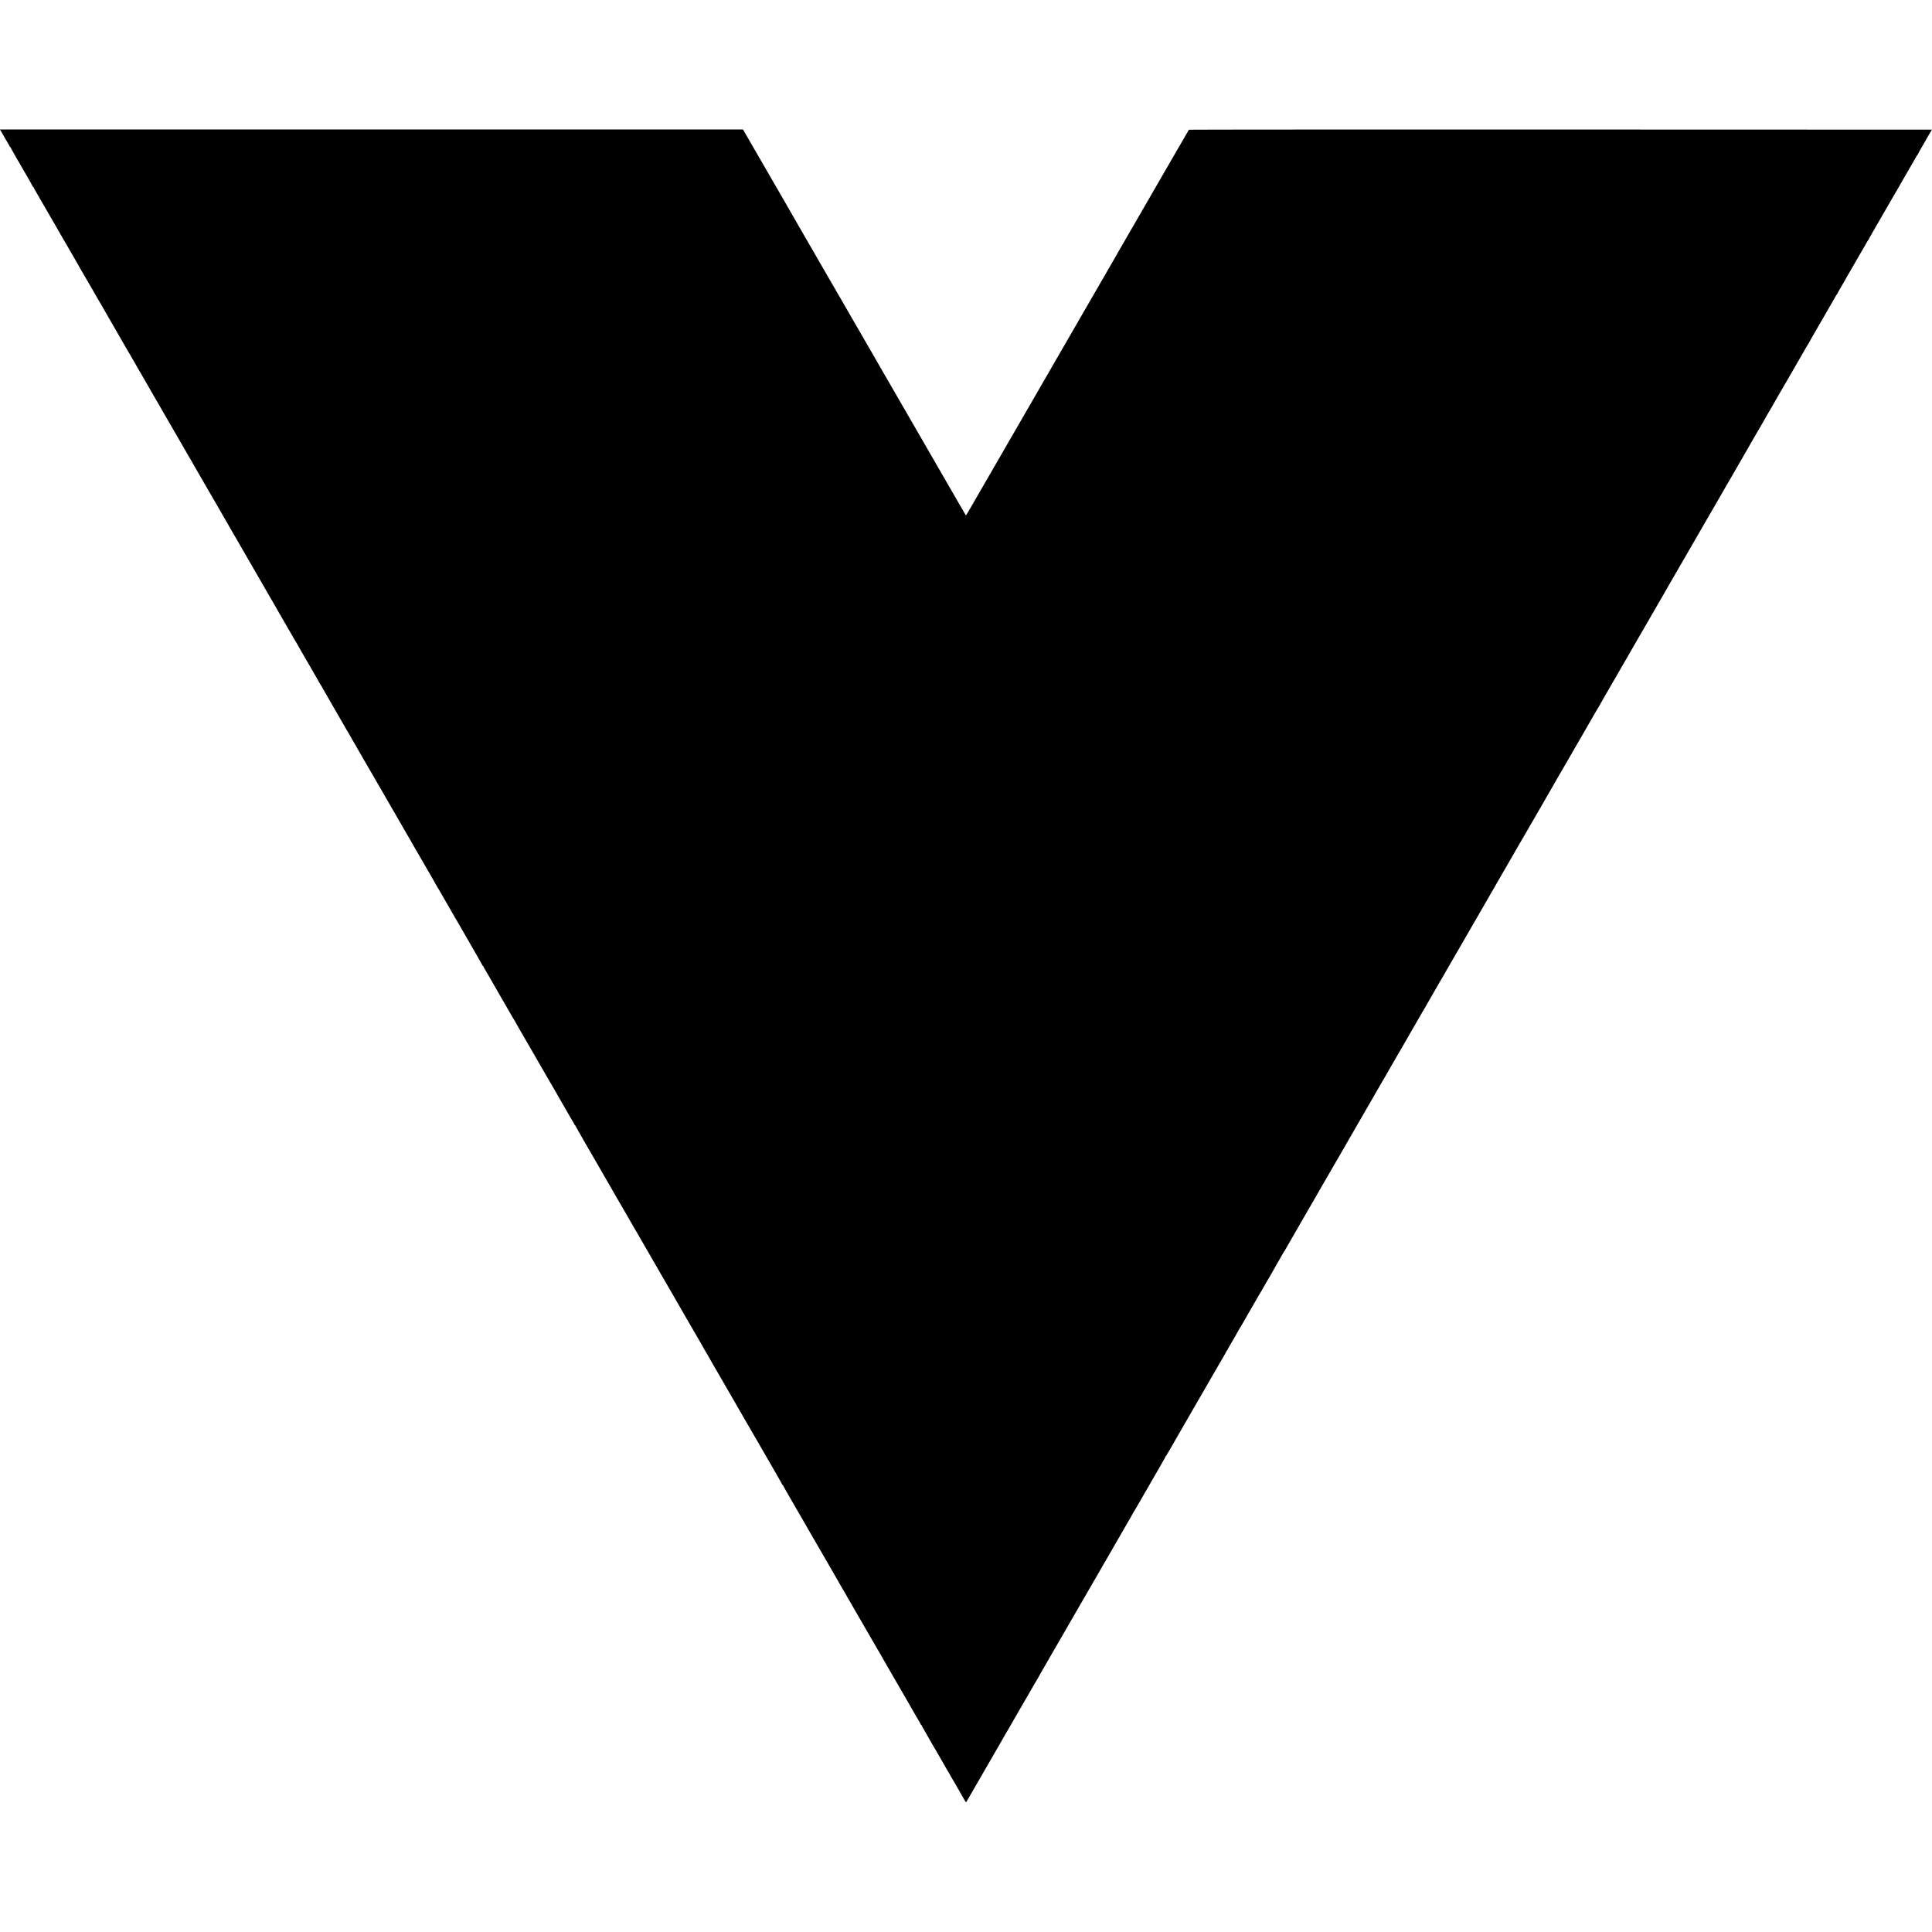
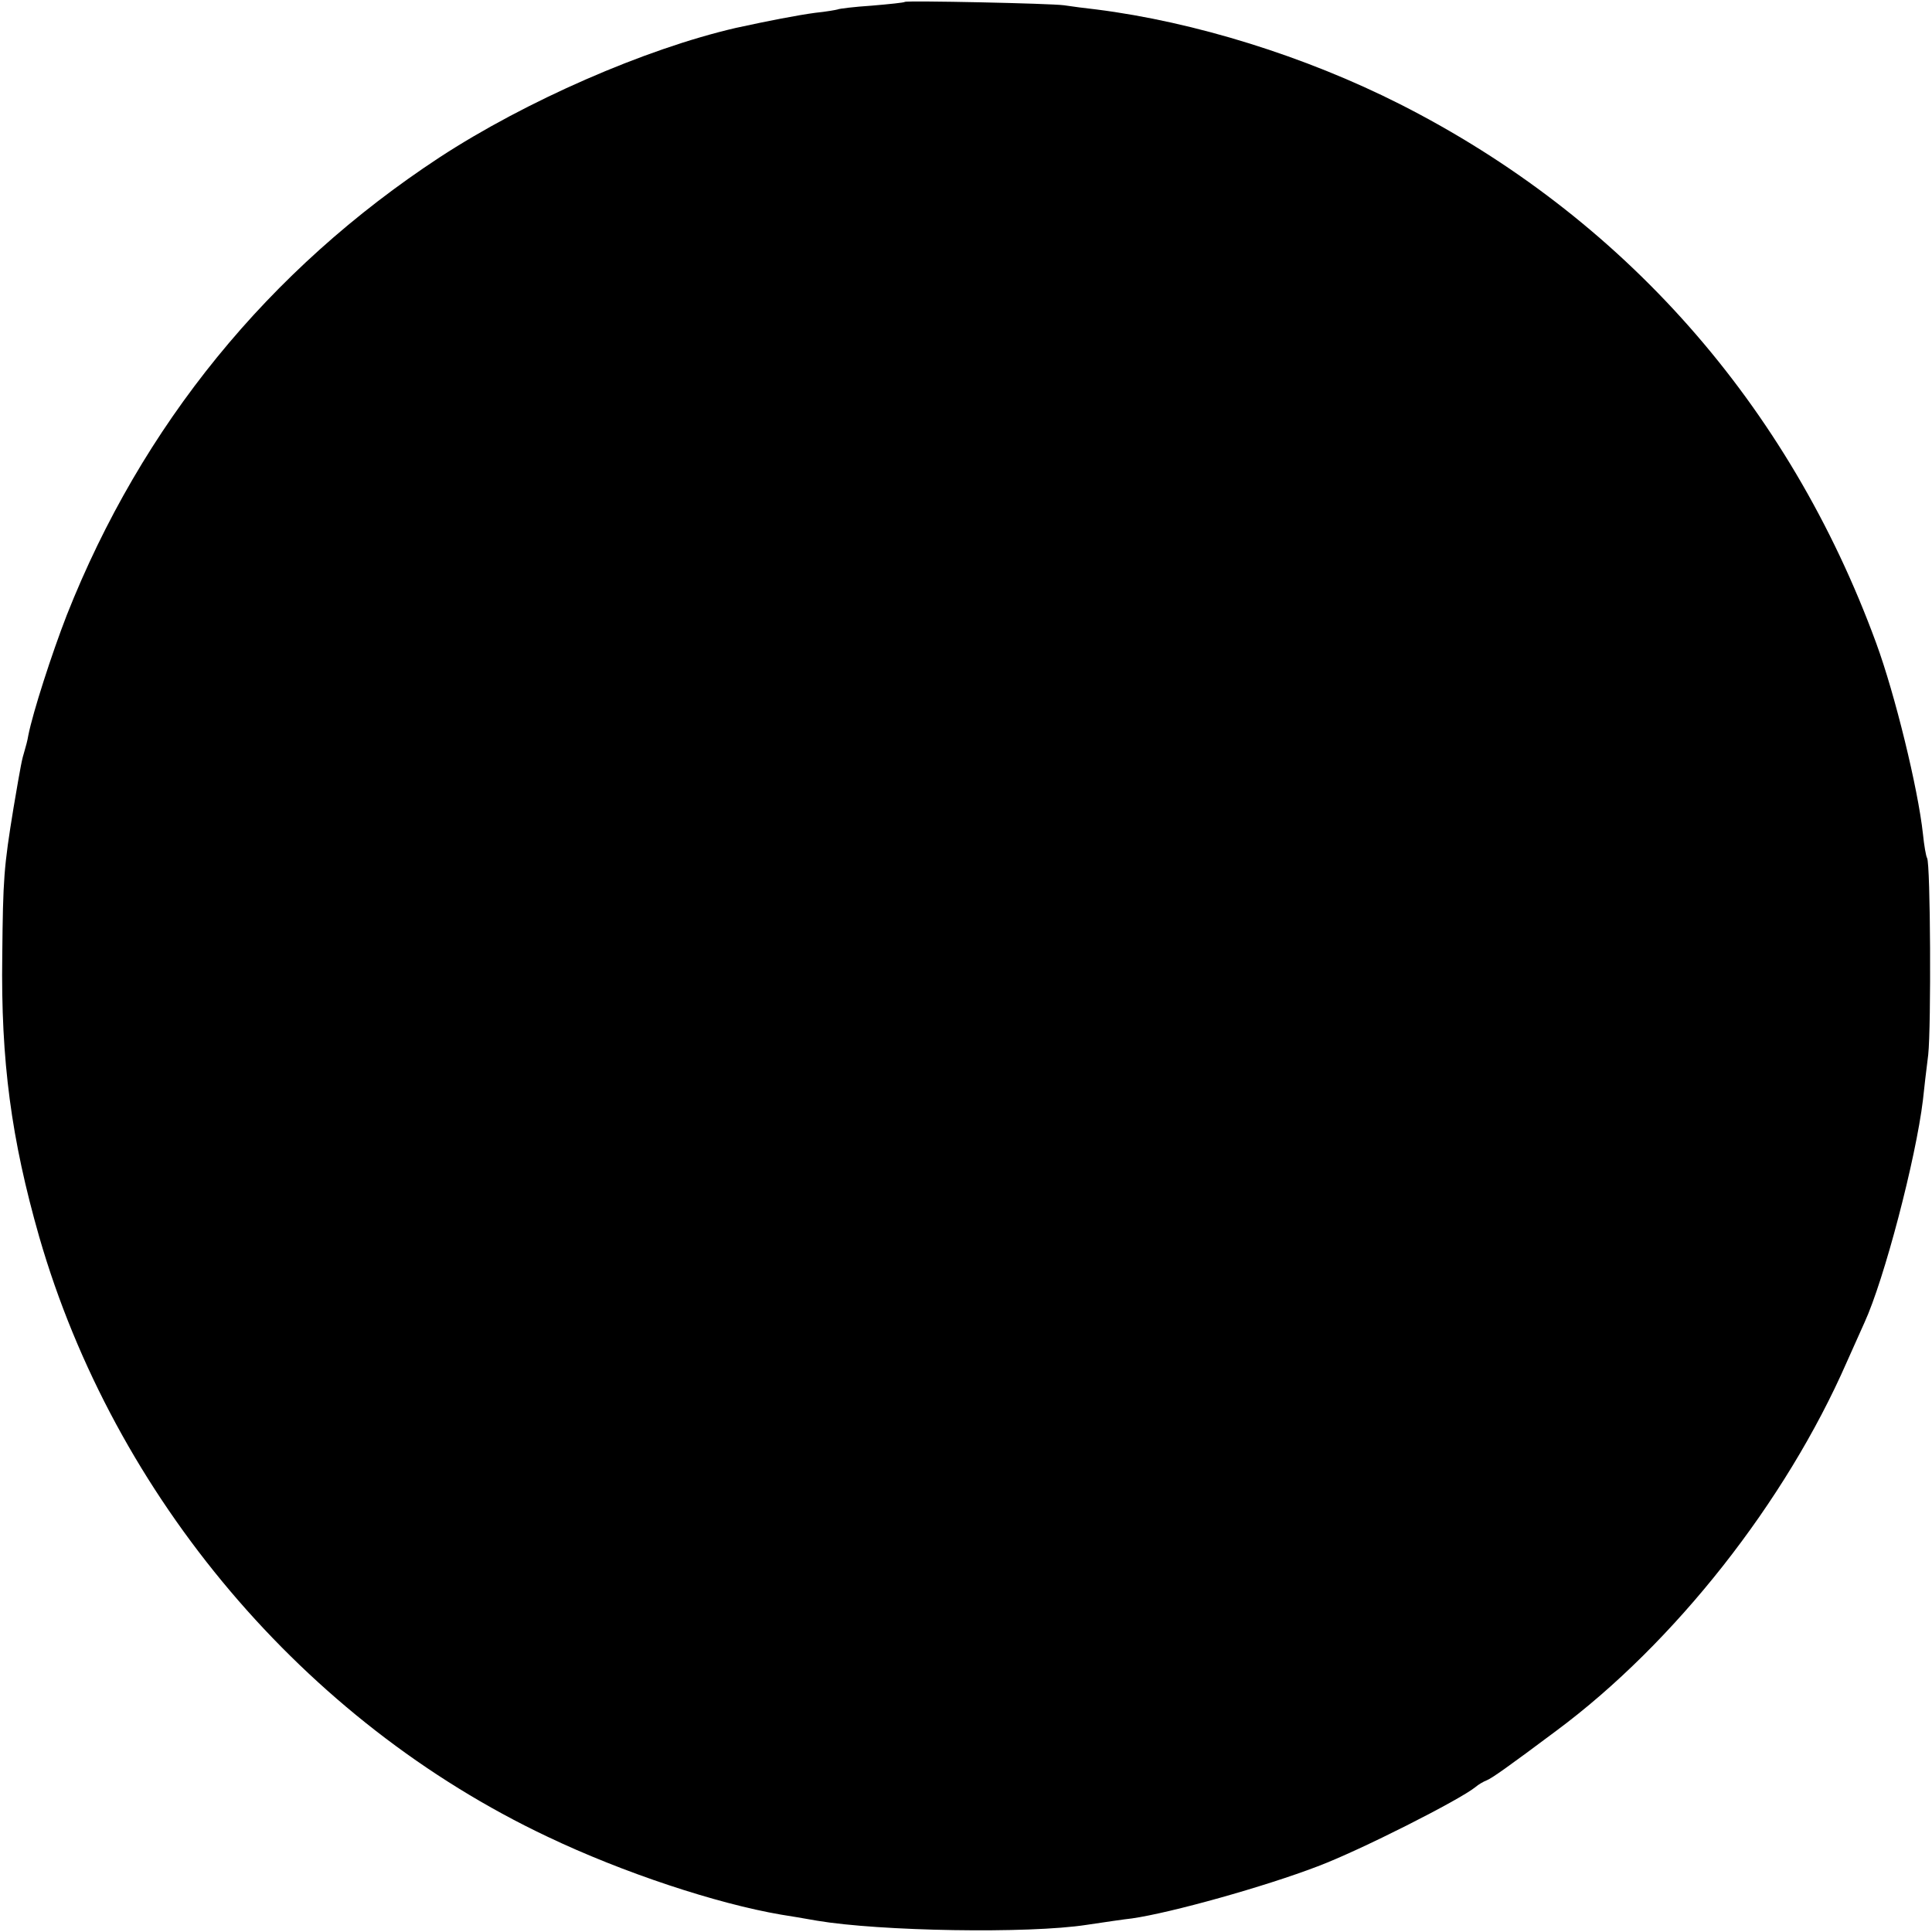
- <svg xmlns="http://www.w3.org/2000/svg" version="1.0" width="16pt" height="16pt" viewBox="0 0 16 16" preserveAspectRatio="xMidYMid meet">
-   <g transform="translate(0,16) scale(0.00032,-0.00032)" fill="#000000" stroke="none">
-     <path d="M18 46618 c45 -75 122 -207 122 -211 0 -2 25 -45 55 -95 30 -50 55 -96 55 -102 0 -5 5 -10 10 -10 6 0 10 -4 10 -9 0 -5 73 -135 161 -288 89 -153 173 -298 187 -323 14 -25 32 -57 41 -72 88 -149 187 -324 189 -335 2 -7 8 -13 13 -13 5 0 9 -4 9 -10 0 -5 46 -89 103 -187 175 -302 490 -846 507 -876 8 -16 20 -36 25 -45 28 -46 290 -498 339 -585 13 -23 74 -129 136 -236 61 -107 123 -215 137 -240 14 -25 29 -50 33 -56 5 -5 23 -37 40 -70 18 -33 38 -67 44 -75 11 -16 21 -33 63 -109 14 -25 29 -50 33 -56 4 -5 21 -35 38 -65 55 -100 261 -455 269 -465 4 -5 14 -21 20 -35 15 -29 41 -75 103 -180 24 -41 52 -88 60 -105 9 -16 57 -100 107 -185 112 -193 362 -626 380 -660 8 -14 23 -38 33 -55 11 -16 23 -37 27 -45 4 -8 26 -46 48 -85 23 -38 53 -90 67 -115 46 -81 64 -113 178 -310 62 -107 121 -210 132 -227 37 -67 56 -99 85 -148 16 -27 32 -57 36 -65 4 -8 15 -27 25 -42 9 -15 53 -89 96 -165 44 -76 177 -307 296 -513 120 -206 268 -463 330 -570 131 -227 117 -203 200 -348 36 -62 73 -125 82 -140 10 -15 21 -34 25 -42 4 -8 20 -37 36 -65 17 -27 38 -65 48 -82 49 -85 64 -111 87 -153 13 -25 28 -49 32 -55 4 -5 78 -134 165 -285 87 -151 166 -288 176 -305 10 -16 26 -43 35 -59 9 -17 125 -217 257 -445 132 -229 253 -441 270 -471 17 -30 45 -79 64 -108 18 -29 33 -54 33 -57 0 -2 20 -37 44 -77 24 -40 123 -212 221 -383 97 -170 190 -330 205 -355 16 -25 39 -65 53 -90 13 -25 81 -144 152 -265 70 -121 137 -238 150 -260 12 -22 37 -65 55 -95 18 -30 43 -73 55 -95 12 -22 48 -85 80 -140 77 -132 163 -280 190 -330 13 -22 71 -123 130 -225 59 -102 116 -199 126 -217 10 -17 29 -50 43 -72 15 -22 26 -43 26 -45 0 -2 27 -50 60 -106 33 -56 60 -103 60 -105 0 -2 55 -98 90 -155 8 -14 182 -316 239 -414 13 -22 45 -79 72 -124 27 -46 49 -86 49 -89 0 -2 14 -24 30 -48 16 -24 30 -46 30 -49 0 -5 74 -135 100 -176 5 -8 24 -42 43 -75 50 -88 58 -101 262 -455 104 -179 199 -345 213 -370 14 -25 28 -49 32 -55 4 -5 17 -26 28 -45 10 -19 62 -109 114 -200 114 -197 133 -230 170 -295 16 -27 33 -57 38 -65 17 -28 96 -165 103 -180 4 -8 16 -28 26 -45 10 -16 77 -131 148 -255 72 -124 181 -313 243 -420 62 -107 121 -209 131 -227 35 -62 323 -560 392 -678 38 -66 83 -145 100 -175 16 -30 33 -59 37 -65 4 -5 17 -27 29 -47 34 -61 56 -100 90 -156 17 -29 31 -55 31 -57 0 -2 17 -32 39 -67 21 -35 134 -229 251 -433 117 -203 235 -407 261 -451 27 -45 49 -85 49 -88 0 -4 8 -19 19 -34 15 -21 200 -341 309 -533 10 -19 33 -58 51 -87 17 -29 31 -54 31 -56 0 -2 25 -44 55 -94 30 -50 55 -95 55 -98 0 -4 6 -15 14 -23 7 -9 27 -41 43 -71 17 -30 170 -297 342 -594 171 -296 311 -542 311 -547 0 -5 5 -9 10 -9 6 0 10 -4 10 -10 0 -5 22 -47 49 -92 27 -46 58 -99 68 -118 24 -43 81 -140 93 -160 5 -8 66 -114 135 -235 69 -121 130 -227 135 -235 12 -21 259 -447 283 -490 10 -19 28 -47 38 -62 11 -14 19 -29 19 -32 0 -3 37 -69 83 -148 99 -170 305 -526 337 -583 13 -22 31 -53 41 -70 11 -16 22 -37 26 -45 7 -14 82 -146 103 -180 14 -24 181 -311 205 -355 13 -22 46 -80 75 -130 29 -49 64 -110 78 -135 14 -25 51 -88 82 -140 31 -52 59 -102 63 -110 4 -8 18 -33 31 -55 205 -353 284 -489 309 -535 17 -30 45 -78 62 -106 18 -28 36 -60 39 -72 4 -12 12 -22 17 -22 5 0 9 -4 9 -10 0 -5 109 -197 241 -427 133 -230 250 -431 259 -448 51 -90 222 -385 280 -485 37 -63 78 -135 92 -160 14 -25 67 -117 118 -205 51 -88 101 -175 111 -193 34 -58 55 -95 149 -257 51 -88 101 -173 110 -190 9 -16 76 -131 147 -255 72 -124 140 -241 151 -260 61 -108 281 -489 355 -615 38 -66 77 -133 87 -150 35 -63 91 -161 100 -175 14 -23 99 -169 128 -220 54 -97 135 -235 142 -245 4 -5 20 -32 35 -60 26 -48 238 -416 276 -480 10 -16 26 -46 37 -65 30 -53 382 -661 403 -695 10 -16 22 -37 26 -45 4 -8 26 -48 50 -88 24 -41 43 -75 43 -77 0 -2 22 -40 50 -85 27 -45 50 -84 50 -86 0 -3 38 -69 83 -147 84 -142 302 -520 340 -587 10 -19 34 -60 52 -90 18 -30 44 -75 57 -100 14 -25 45 -79 70 -120 25 -41 56 -96 70 -121 14 -25 77 -133 138 -240 62 -107 122 -210 132 -229 25 -43 310 -535 337 -581 11 -19 26 -45 34 -59 17 -32 238 -414 266 -460 11 -19 24 -41 28 -49 3 -7 75 -133 160 -278 84 -146 153 -269 153 -274 0 -5 5 -9 10 -9 6 0 10 -4 10 -10 0 -5 82 -150 181 -322 182 -314 201 -346 240 -415 12 -21 80 -139 152 -263 71 -124 141 -245 155 -270 14 -25 28 -49 32 -55 6 -8 145 -248 220 -380 37 -66 209 -362 229 -395 11 -19 24 -42 28 -49 4 -8 67 -118 140 -243 73 -125 133 -230 133 -233 0 -2 15 -28 33 -57 19 -29 47 -78 64 -108 17 -30 53 -93 79 -139 53 -90 82 -141 157 -272 82 -142 115 -199 381 -659 142 -245 268 -463 281 -485 12 -22 71 -125 132 -230 60 -104 172 -298 248 -430 76 -132 146 -253 156 -270 11 -16 22 -36 26 -44 3 -8 30 -54 60 -103 29 -49 53 -91 53 -93 0 -3 18 -34 40 -70 22 -36 40 -67 40 -69 0 -2 37 -66 81 -142 45 -77 98 -168 119 -204 20 -36 47 -81 58 -100 12 -19 27 -47 33 -62 6 -16 15 -28 20 -28 5 0 9 -4 9 -9 0 -6 63 -118 140 -251 77 -133 140 -243 140 -245 0 -2 18 -33 41 -70 22 -37 49 -83 60 -101 10 -19 29 -51 40 -71 25 -45 109 -189 126 -218 7 -11 17 -29 22 -40 6 -11 22 -38 35 -60 14 -22 37 -62 52 -90 14 -27 35 -62 45 -77 11 -14 19 -29 19 -32 0 -3 18 -35 40 -71 22 -36 40 -67 40 -69 0 -2 19 -35 42 -72 23 -38 55 -94 72 -124 26 -47 139 -244 171 -298 6 -9 21 -36 34 -60 28 -48 37 -51 51 -19 6 12 19 36 29 52 10 17 27 46 38 65 11 19 104 181 208 360 103 179 199 345 213 370 14 25 42 74 64 109 21 34 38 65 38 67 0 2 18 33 40 69 22 36 40 67 40 69 0 3 177 310 199 346 16 26 136 234 140 244 2 5 25 44 52 88 27 44 49 81 49 84 0 2 18 34 40 70 22 36 40 67 40 69 0 2 20 36 43 77 35 58 169 289 297 513 9 17 50 86 90 155 40 69 86 150 103 180 16 30 35 62 41 70 6 8 16 24 22 35 35 64 72 129 167 293 59 100 116 199 127 220 11 20 30 53 41 72 43 72 1070 1850 1121 1940 14 25 65 113 113 195 48 83 96 166 107 185 10 19 28 50 38 68 11 18 73 124 137 235 64 111 175 303 246 427 71 124 173 299 225 390 52 91 116 202 143 248 27 45 49 85 49 89 0 4 6 14 14 22 7 9 28 43 46 76 26 47 251 436 378 655 11 19 29 51 40 70 11 19 101 176 201 348 99 172 181 317 181 323 0 5 5 9 10 9 6 0 10 5 10 11 0 6 8 23 18 37 11 15 32 52 49 82 16 30 130 228 253 440 122 212 234 405 248 430 13 25 39 70 57 100 39 65 69 117 130 225 25 44 50 87 55 95 12 19 78 134 220 380 61 107 129 224 150 260 161 277 222 382 246 425 15 28 47 83 71 123 24 41 43 78 43 83 0 5 4 9 8 9 4 0 13 12 19 28 7 15 23 45 36 67 66 110 277 478 277 483 0 3 6 13 14 21 7 9 27 41 43 71 17 30 45 80 63 110 34 57 375 649 394 685 6 11 16 27 22 35 6 8 26 42 44 75 18 33 41 74 51 90 10 17 24 41 32 55 54 97 72 128 88 152 11 14 19 28 19 30 0 3 79 141 175 308 96 167 175 305 175 308 0 3 6 13 14 21 7 9 26 39 41 66 33 60 276 483 338 587 24 40 46 80 50 88 4 8 13 24 20 35 14 23 95 163 125 215 11 19 52 91 92 160 40 69 80 139 90 155 9 17 103 179 207 360 105 182 200 346 211 365 103 181 463 802 489 845 7 11 15 27 19 35 4 8 29 51 55 95 64 110 828 1433 848 1470 9 17 24 41 33 55 9 14 29 48 45 77 15 28 52 93 82 145 30 51 62 107 71 123 17 30 231 398 400 690 51 88 103 179 115 202 12 23 26 48 32 55 6 7 24 38 40 68 17 30 61 107 98 170 37 63 84 144 103 180 19 36 41 72 48 81 8 8 14 18 14 21 0 4 27 51 59 106 32 55 72 124 89 154 16 29 71 125 122 213 51 88 104 180 118 205 13 25 28 50 32 55 4 6 17 26 28 45 11 19 45 80 77 135 31 55 66 116 77 135 11 19 88 152 171 295 401 694 620 1072 650 1125 11 19 87 152 170 295 83 143 158 273 166 288 9 16 21 36 26 45 6 9 31 52 55 96 25 43 54 94 66 115 11 20 95 164 186 321 91 157 173 299 182 315 9 17 26 46 37 65 12 19 66 114 121 210 56 96 108 186 117 200 8 14 24 40 34 59 24 45 383 664 412 713 5 9 17 29 26 45 15 28 120 210 241 419 36 61 68 117 72 125 4 8 12 23 19 34 35 57 245 420 262 453 11 20 35 61 53 90 17 29 32 54 32 56 0 3 28 51 62 108 33 57 70 119 80 138 10 19 23 42 28 50 5 8 32 53 59 100 27 47 149 258 271 470 122 212 234 405 248 430 30 53 62 108 80 135 6 11 15 27 19 35 4 8 85 150 181 315 96 165 187 323 202 350 31 56 116 202 130 225 5 8 25 42 43 75 19 33 92 159 162 280 149 257 157 271 202 350 19 33 38 67 43 75 9 14 228 392 275 475 12 22 55 96 95 165 40 69 80 139 90 155 24 42 202 350 221 383 9 15 27 47 41 72 14 25 75 131 136 236 61 106 121 210 134 232 99 172 271 470 279 482 5 8 23 40 40 70 18 30 81 141 142 245 60 105 121 210 135 235 14 25 71 124 127 220 56 96 143 247 194 335 51 88 96 167 102 175 14 24 180 311 204 355 23 43 340 590 356 615 5 8 50 87 101 175 171 301 517 898 582 1008 25 43 46 81 46 83 0 2 12 23 27 47 14 23 40 67 56 97 16 30 35 62 42 70 7 8 15 22 18 30 4 8 20 38 37 65 16 28 33 57 37 65 6 12 111 196 143 250 5 8 55 95 112 193 57 98 113 195 126 215 12 20 27 46 32 57 6 11 14 27 20 35 5 8 76 130 156 270 80 140 165 287 187 325 23 39 52 90 66 115 13 25 30 52 37 61 8 8 14 18 14 21 0 4 41 77 92 165 50 87 175 302 276 478 101 176 208 360 236 408 28 49 67 117 86 152 19 35 41 70 48 77 6 6 12 15 12 19 0 7 124 224 167 291 12 21 23 40 23 42 0 2 21 40 46 83 26 43 55 92 64 109 54 95 327 568 354 614 19 30 45 75 59 100 71 128 82 145 89 148 4 2 8 8 8 13 0 5 42 82 94 172 311 538 496 858 518 897 14 25 40 70 58 100 18 30 42 71 53 90 10 19 79 139 152 265 73 127 142 246 153 265 10 19 43 76 72 125 29 50 63 108 75 130 65 116 80 140 87 143 4 2 8 8 8 12 0 8 114 212 140 250 6 8 14 24 20 35 5 11 54 97 108 190 l100 170 -9611 3 c-5286 1 -9614 -1 -9618 -5 -5 -6 -419 -719 -619 -1068 -89 -155 -267 -463 -323 -560 -38 -66 -81 -140 -95 -165 -31 -56 -263 -457 -526 -910 -110 -190 -224 -388 -254 -440 -29 -52 -61 -109 -71 -125 -23 -39 -243 -420 -268 -465 -11 -19 -204 -352 -428 -740 -224 -388 -477 -826 -563 -975 -85 -148 -185 -322 -222 -385 -37 -63 -120 -207 -185 -320 -65 -113 -177 -306 -248 -430 -72 -124 -172 -297 -222 -385 -51 -88 -142 -245 -202 -350 -131 -226 -247 -427 -408 -705 -65 -113 -249 -432 -410 -710 -160 -278 -388 -673 -506 -877 -118 -205 -216 -373 -219 -373 -3 0 -52 82 -109 183 -58 100 -144 250 -192 332 -95 164 -402 696 -647 1120 -85 149 -228 396 -317 550 -212 365 -982 1700 -1008 1745 -10 19 -43 76 -72 125 -29 50 -64 110 -77 135 -14 25 -63 110 -110 190 -47 80 -96 165 -110 190 -14 25 -99 171 -188 325 -89 154 -174 300 -188 325 -13 25 -64 113 -112 195 -48 83 -140 242 -205 355 -65 113 -183 317 -263 454 -79 137 -152 264 -163 282 -50 89 -335 583 -354 614 -12 19 -34 58 -50 85 -15 28 -129 226 -253 440 -124 215 -235 408 -247 430 -12 22 -69 121 -127 220 -58 99 -226 389 -373 645 -148 256 -324 561 -392 678 -67 117 -134 232 -147 255 -13 23 -33 59 -46 80 l-22 37 -9615 0 -9615 0 20 -32z" />
+ <svg xmlns="http://www.w3.org/2000/svg" version="1.0" width="512pt" height="512pt" viewBox="0 0 512 512" preserveAspectRatio="xMidYMid meet">
+   <g transform="translate(0,512) scale(0.1,-0.1)" fill="#000000" stroke="none">
+     <path d="M2398 5115 c-2 -2 -41 -6 -88 -10 -46 -3 -87 -8 -90 -10 -3 -1 -30 -6 -60 -9 -45 -6 -123 -21 -210 -40 -242 -56 -557 -194 -785 -343 -454 -298 -789 -710 -988 -1213 -40 -103 -90 -258 -102 -319 -2 -13 -7 -31 -10 -41 -7 -23 -9 -32 -29 -150 -26 -159 -28 -188 -30 -393 -4 -279 24 -486 98 -745 199 -689 702 -1284 1346 -1589 201 -96 450 -178 620 -207 19 -3 62 -10 95 -16 166 -28 560 -35 715 -11 47 7 101 15 120 17 104 15 351 84 492 138 114 43 376 176 418 210 8 7 22 15 30 18 13 5 57 36 184 131 314 233 608 607 770 977 21 47 42 94 47 105 52 113 136 433 155 590 3 28 9 82 14 120 8 75 6 507 -3 521 -3 5 -8 34 -11 64 -13 120 -74 370 -124 506 -232 633 -670 1128 -1262 1428 -251 127 -544 218 -805 251 -27 3 -66 8 -85 11 -35 5 -417 13 -422 9z" />
  </g>
</svg>
